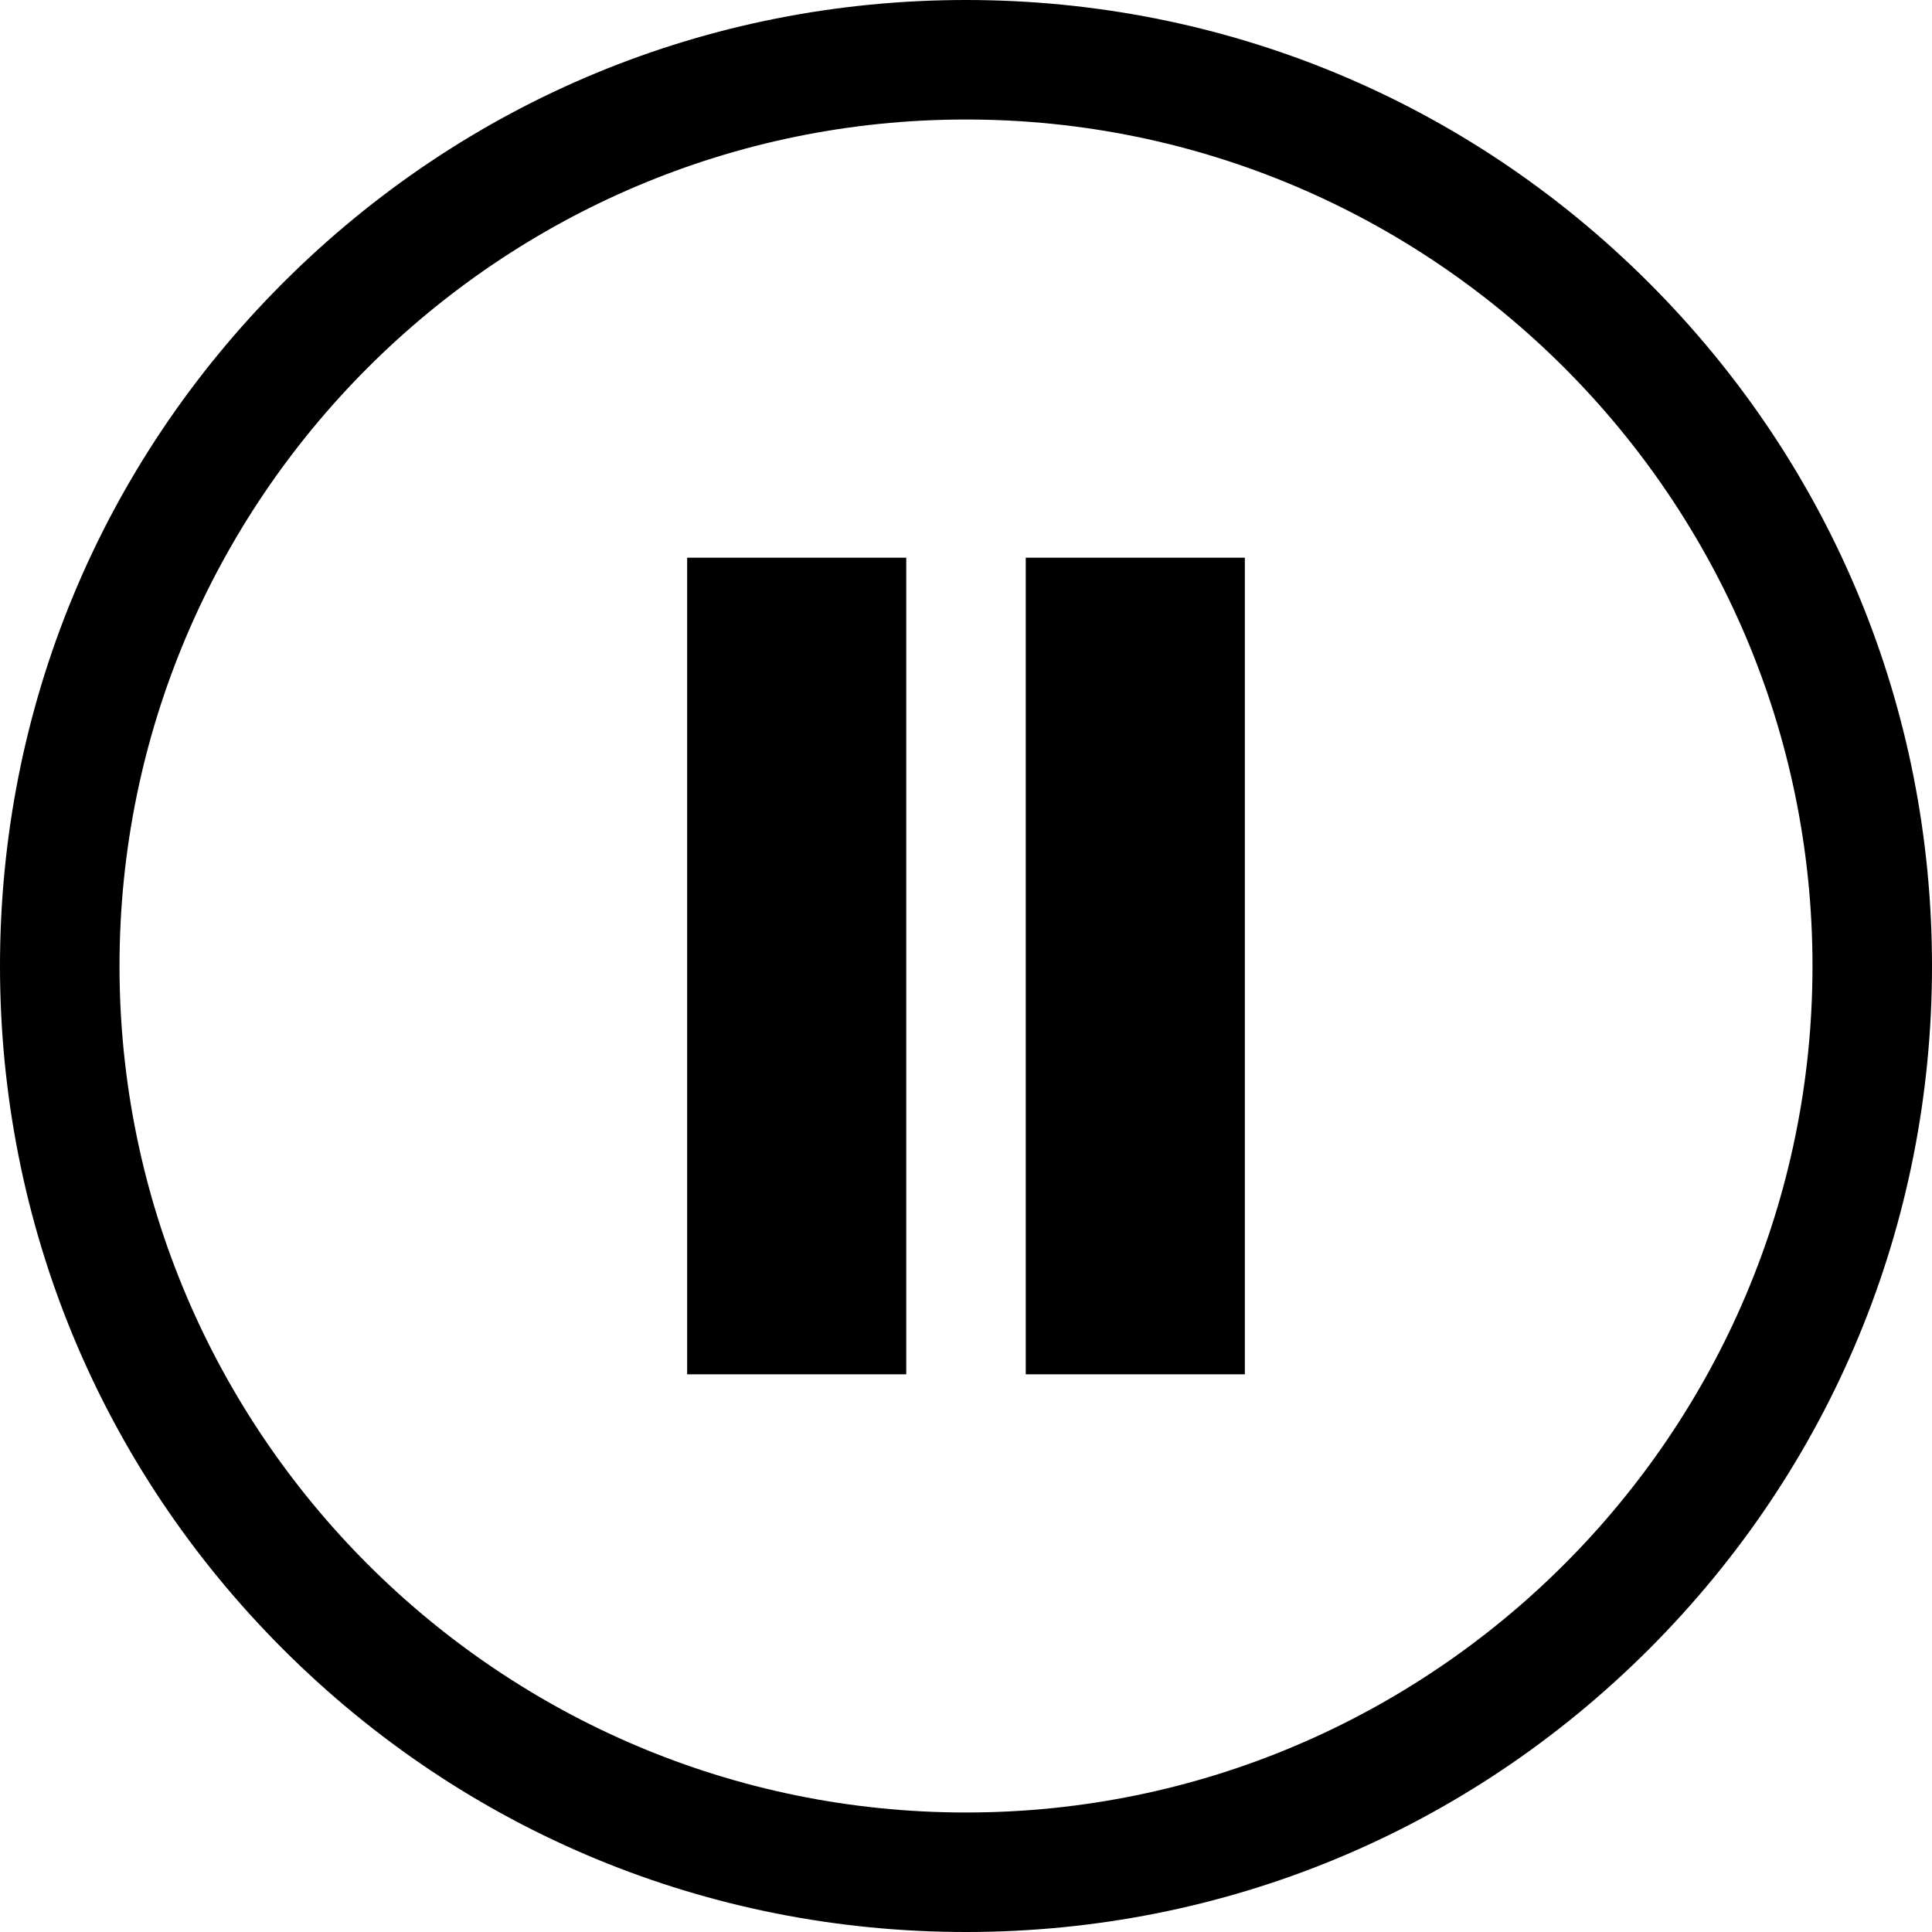
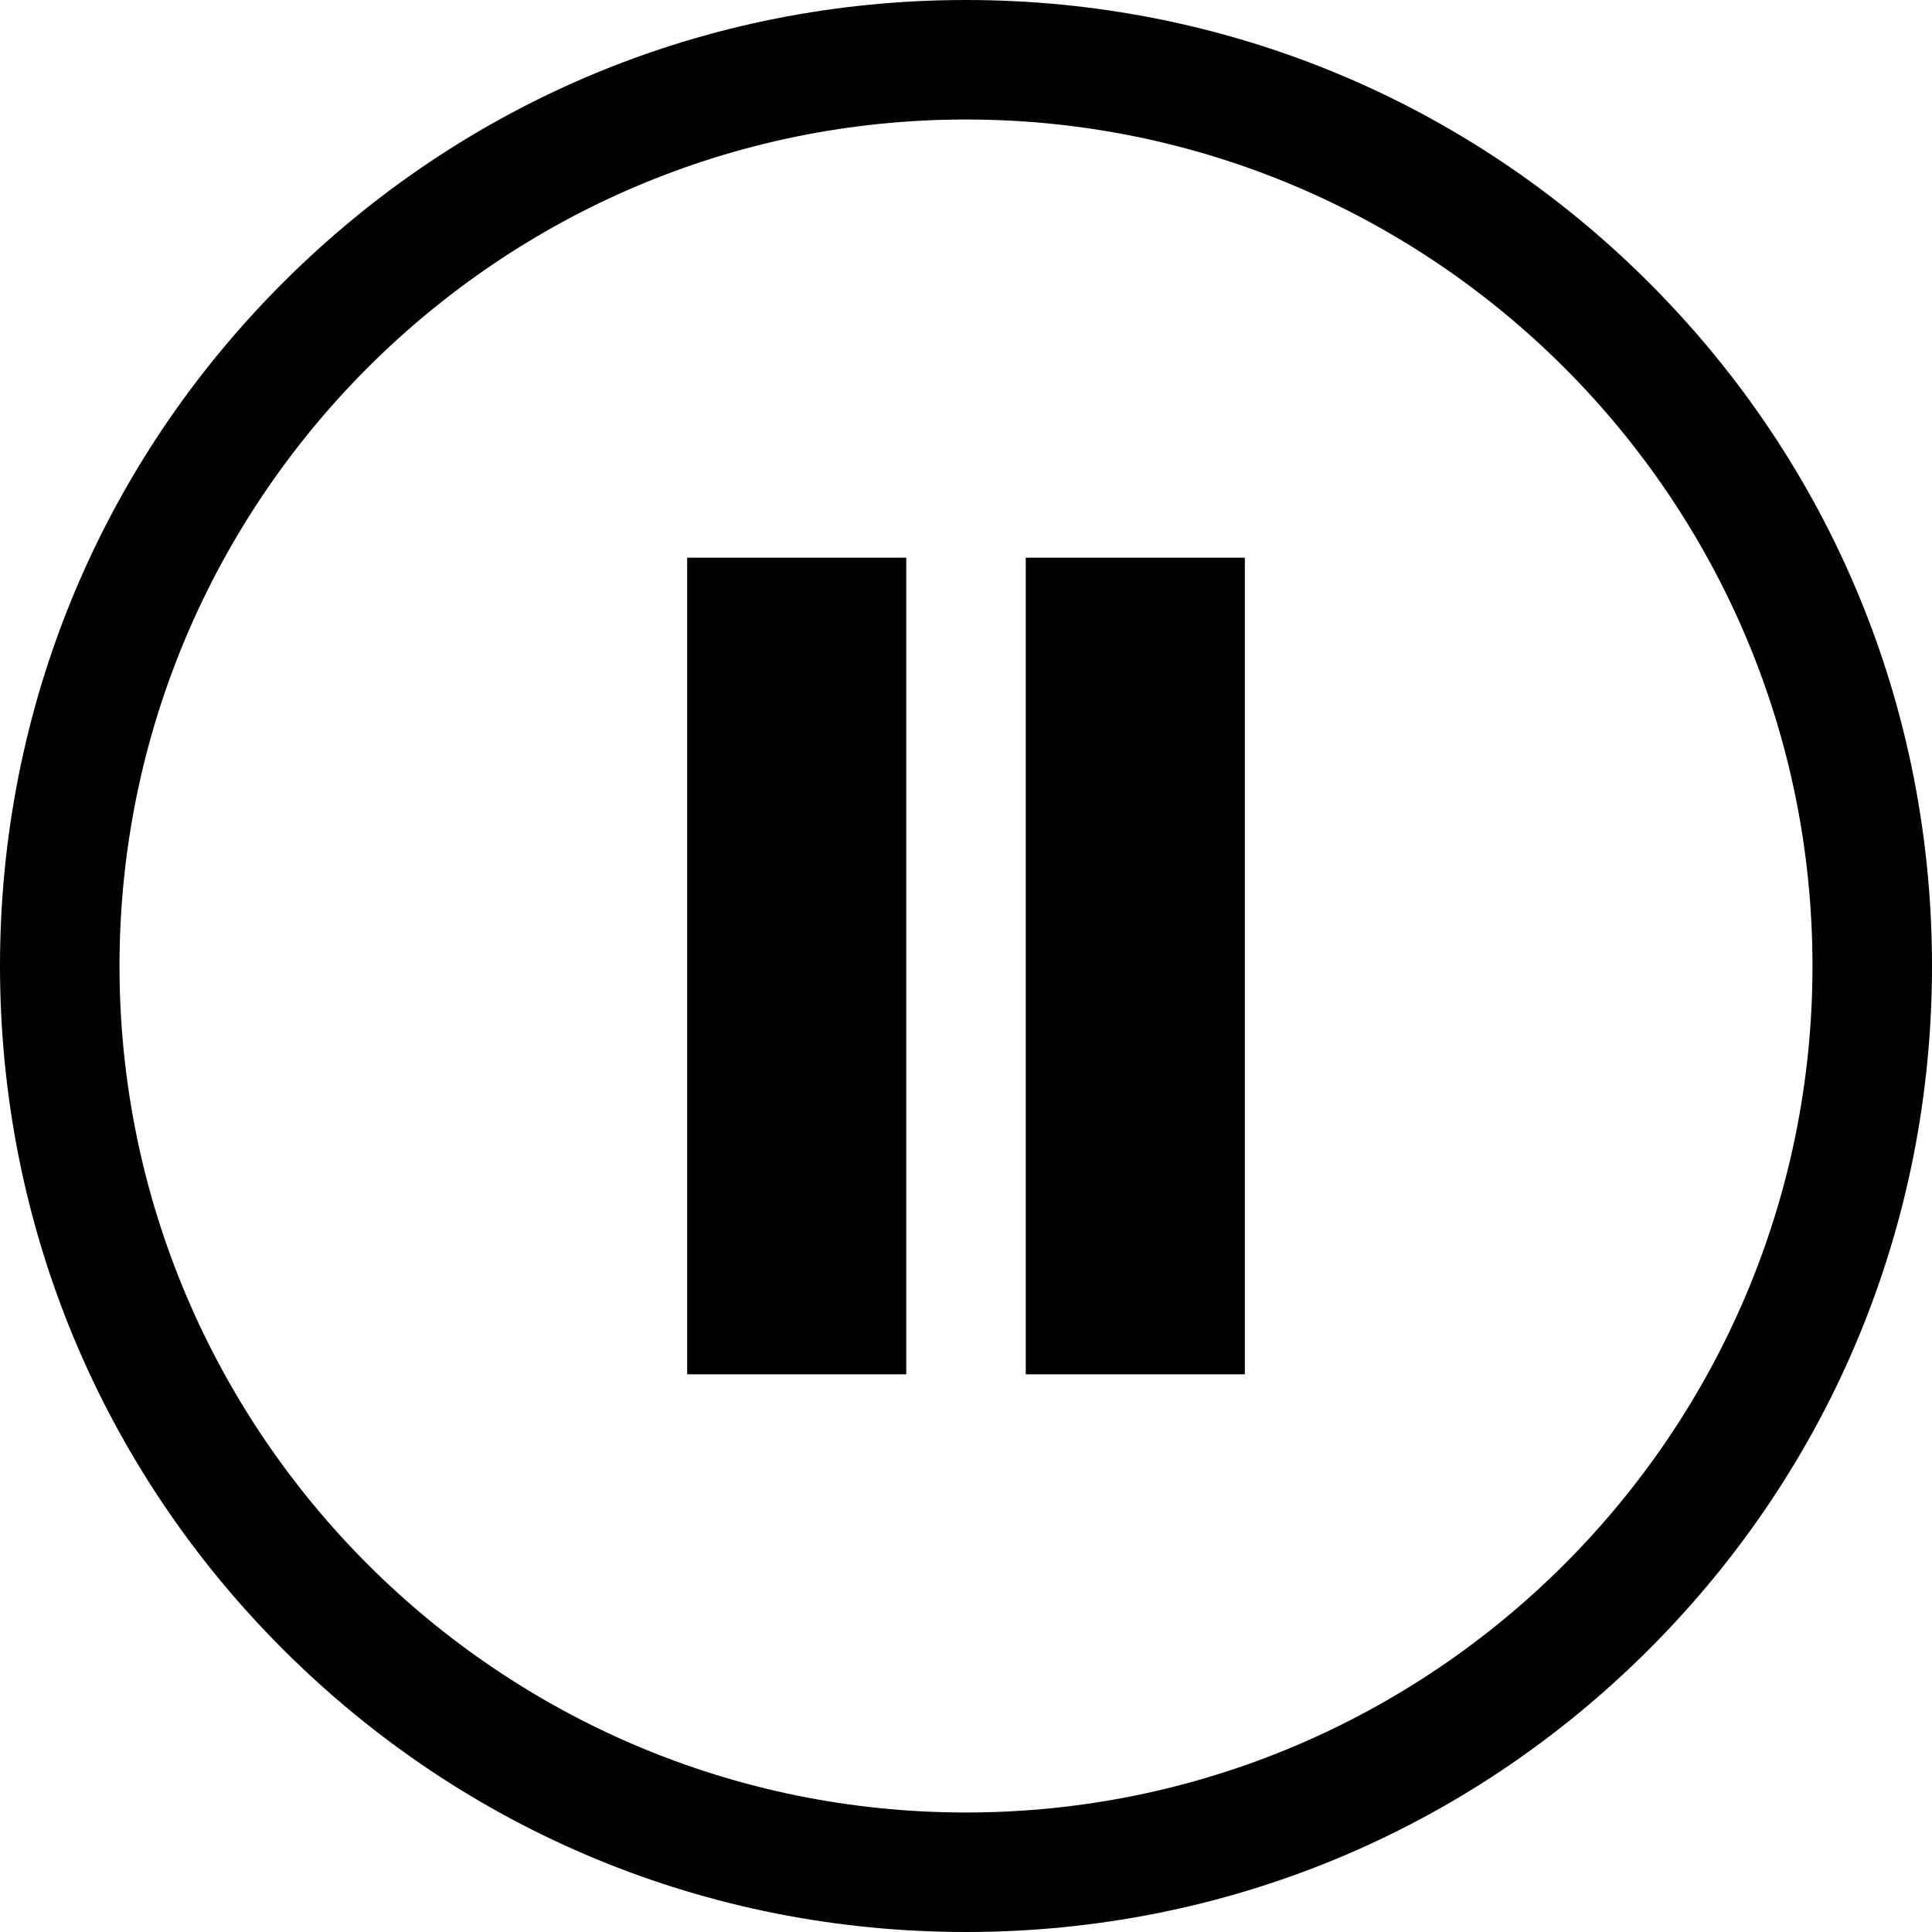
- <svg xmlns="http://www.w3.org/2000/svg" version="1.1" id="Layer_1" x="0px" y="0px" viewBox="0 0 485 485" style="enable-background:new 0 0 485 485;" xml:space="preserve">
-   <g>
-     <path d="M413.974,71.026C368.171,25.225,307.274,0,242.5,0S116.829,25.225,71.026,71.026C25.225,116.829,0,177.726,0,242.5   s25.225,125.671,71.026,171.474C116.829,459.775,177.726,485,242.5,485s125.671-25.225,171.474-71.026   C459.775,368.171,485,307.274,485,242.5S459.775,116.829,413.974,71.026z M242.5,455C125.327,455,30,359.673,30,242.5   S125.327,30,242.5,30S455,125.327,455,242.5S359.673,455,242.5,455z" />
-     <rect x="172.5" y="140" width="55" height="205" />
-     <rect x="257.5" y="140" width="55" height="205" />
-   </g>
+ <svg xmlns="http://www.w3.org/2000/svg" xml:space="preserve" viewBox="0 0 485 485">
+   <path d="M414 71C368.2 25.2 307.3 0 242.5 0S116.8 25.2 71 71 0 177.7 0 242.5 25.2 368.2 71 414s106.7 71 171.5 71 125.7-25.2 171.5-71 71-106.7 71-171.5S459.8 116.8 414 71zM242.5 455C125.3 455 30 359.7 30 242.5S125.3 30 242.5 30 455 125.3 455 242.5 359.7 455 242.5 455z" />
+   <path d="M172.5 140h55v205h-55zM257.5 140h55v205h-55z" />
</svg>
